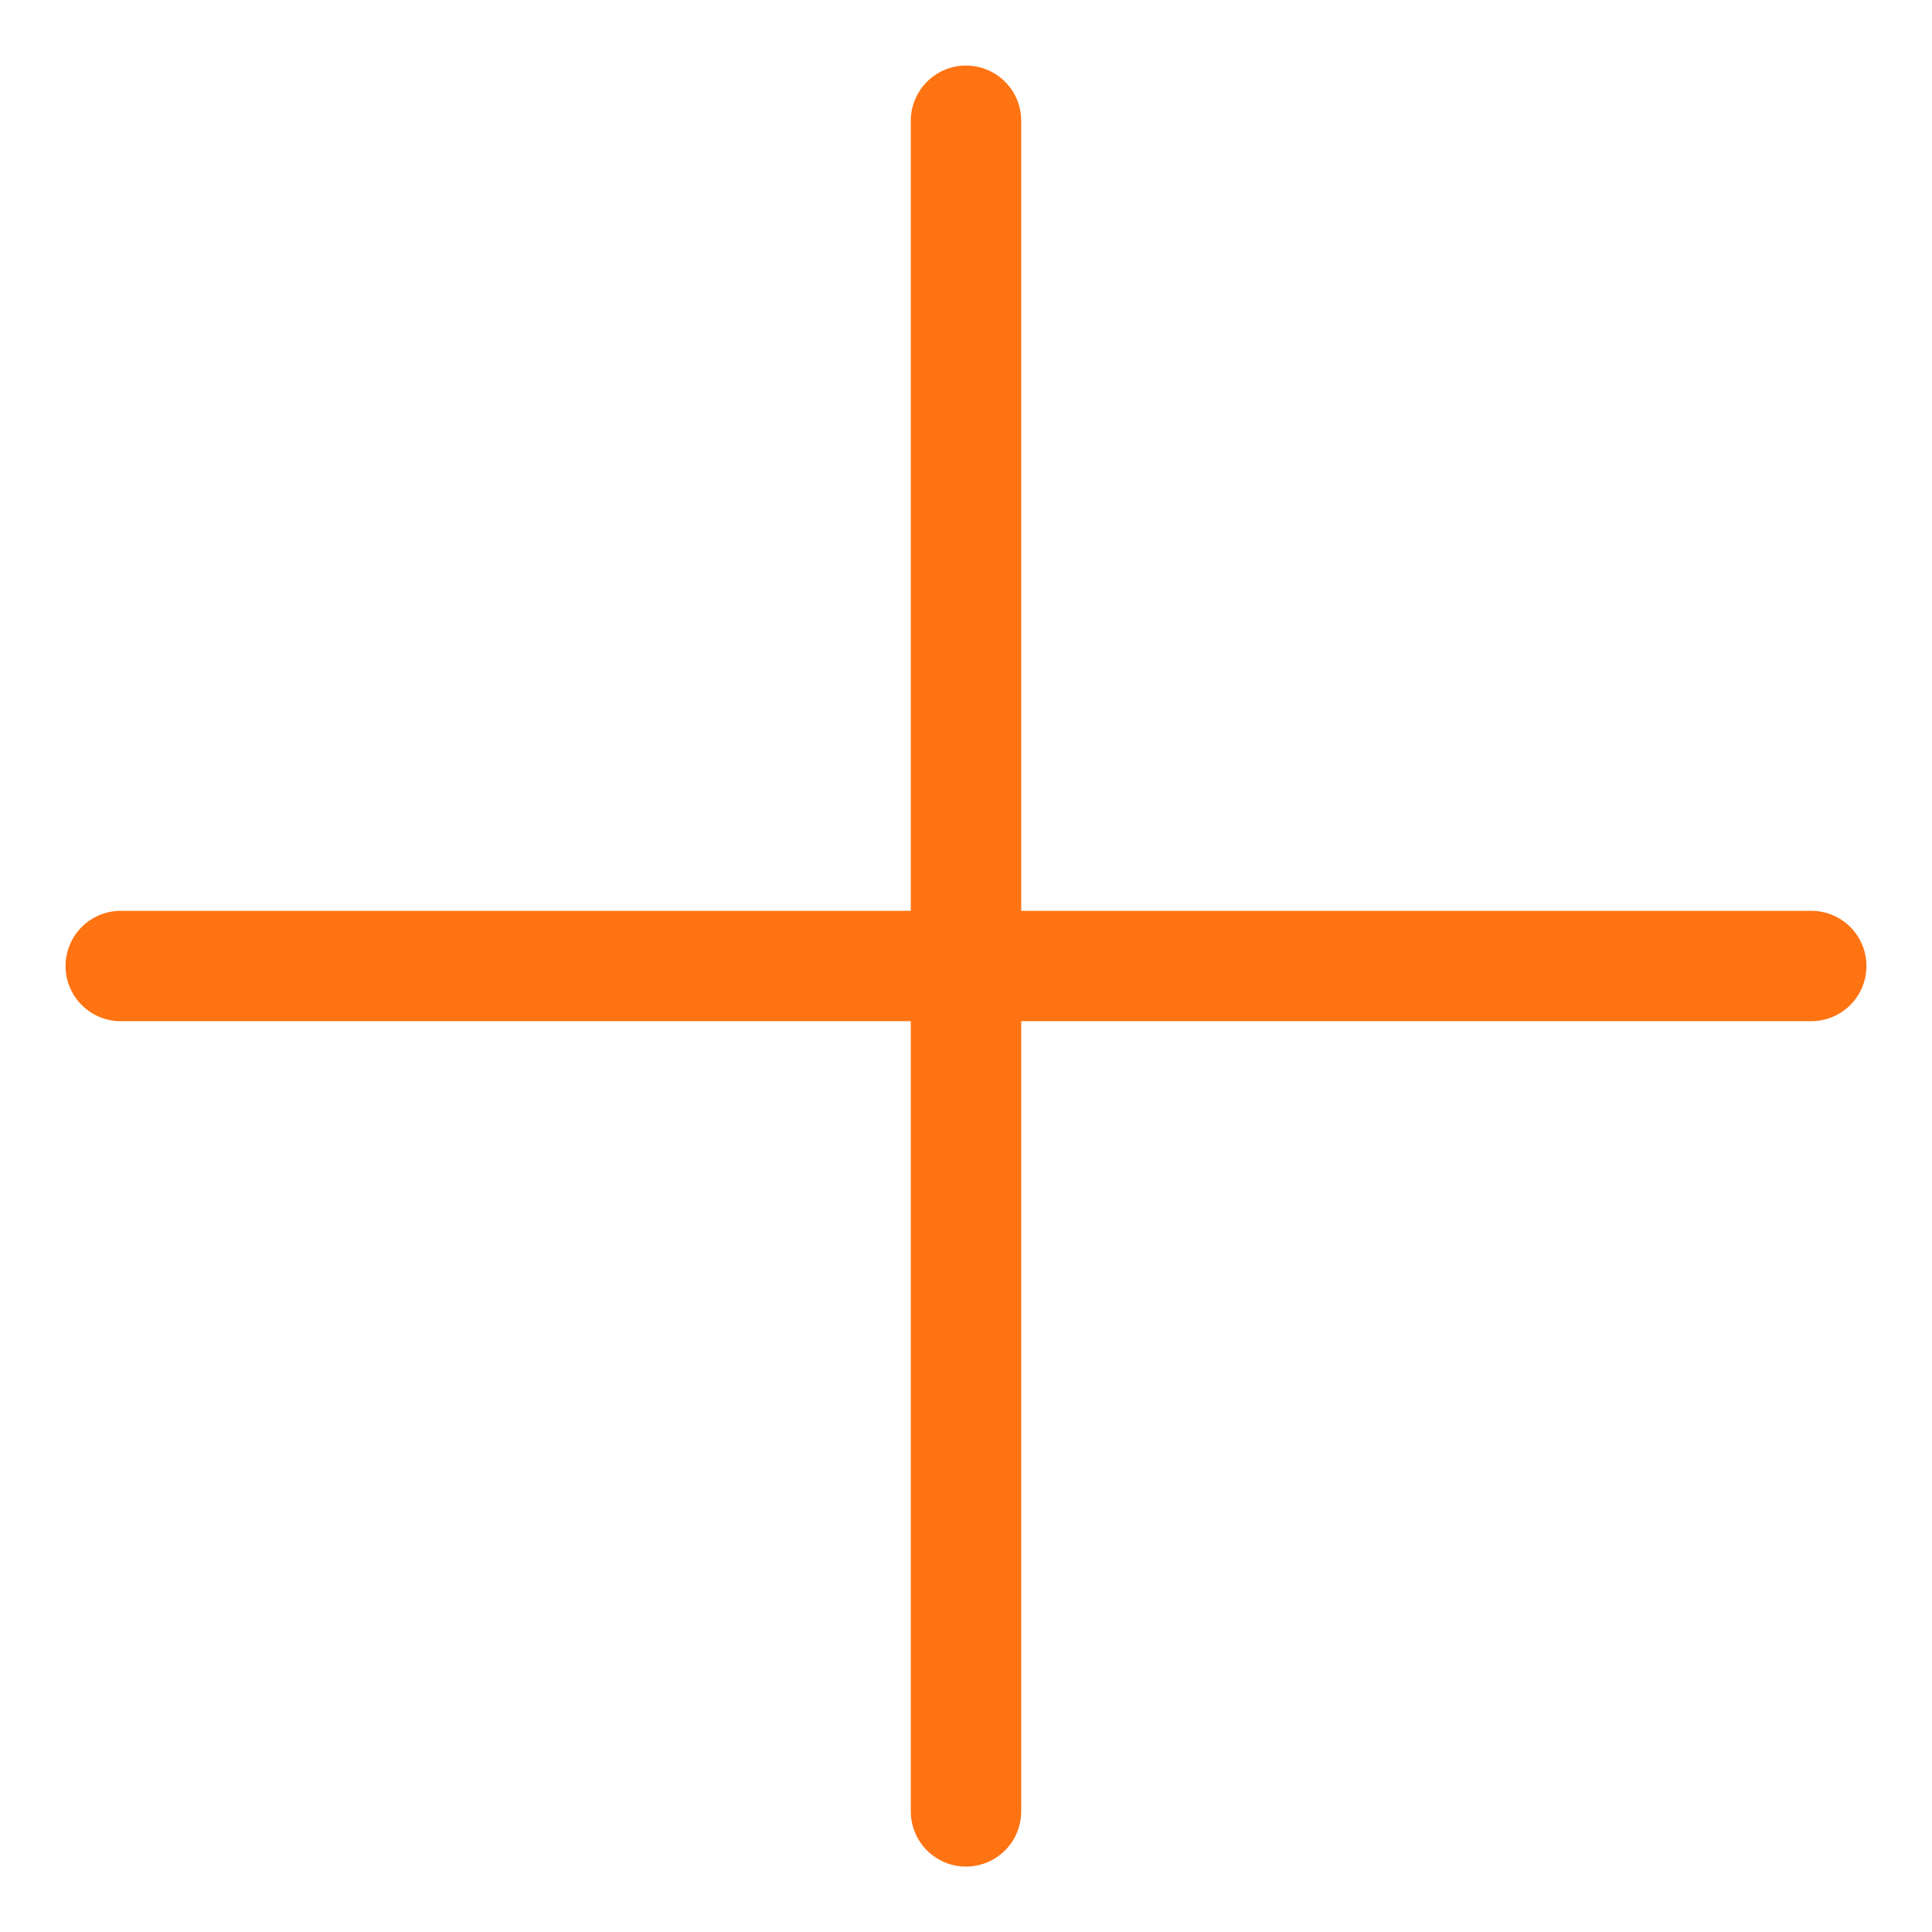
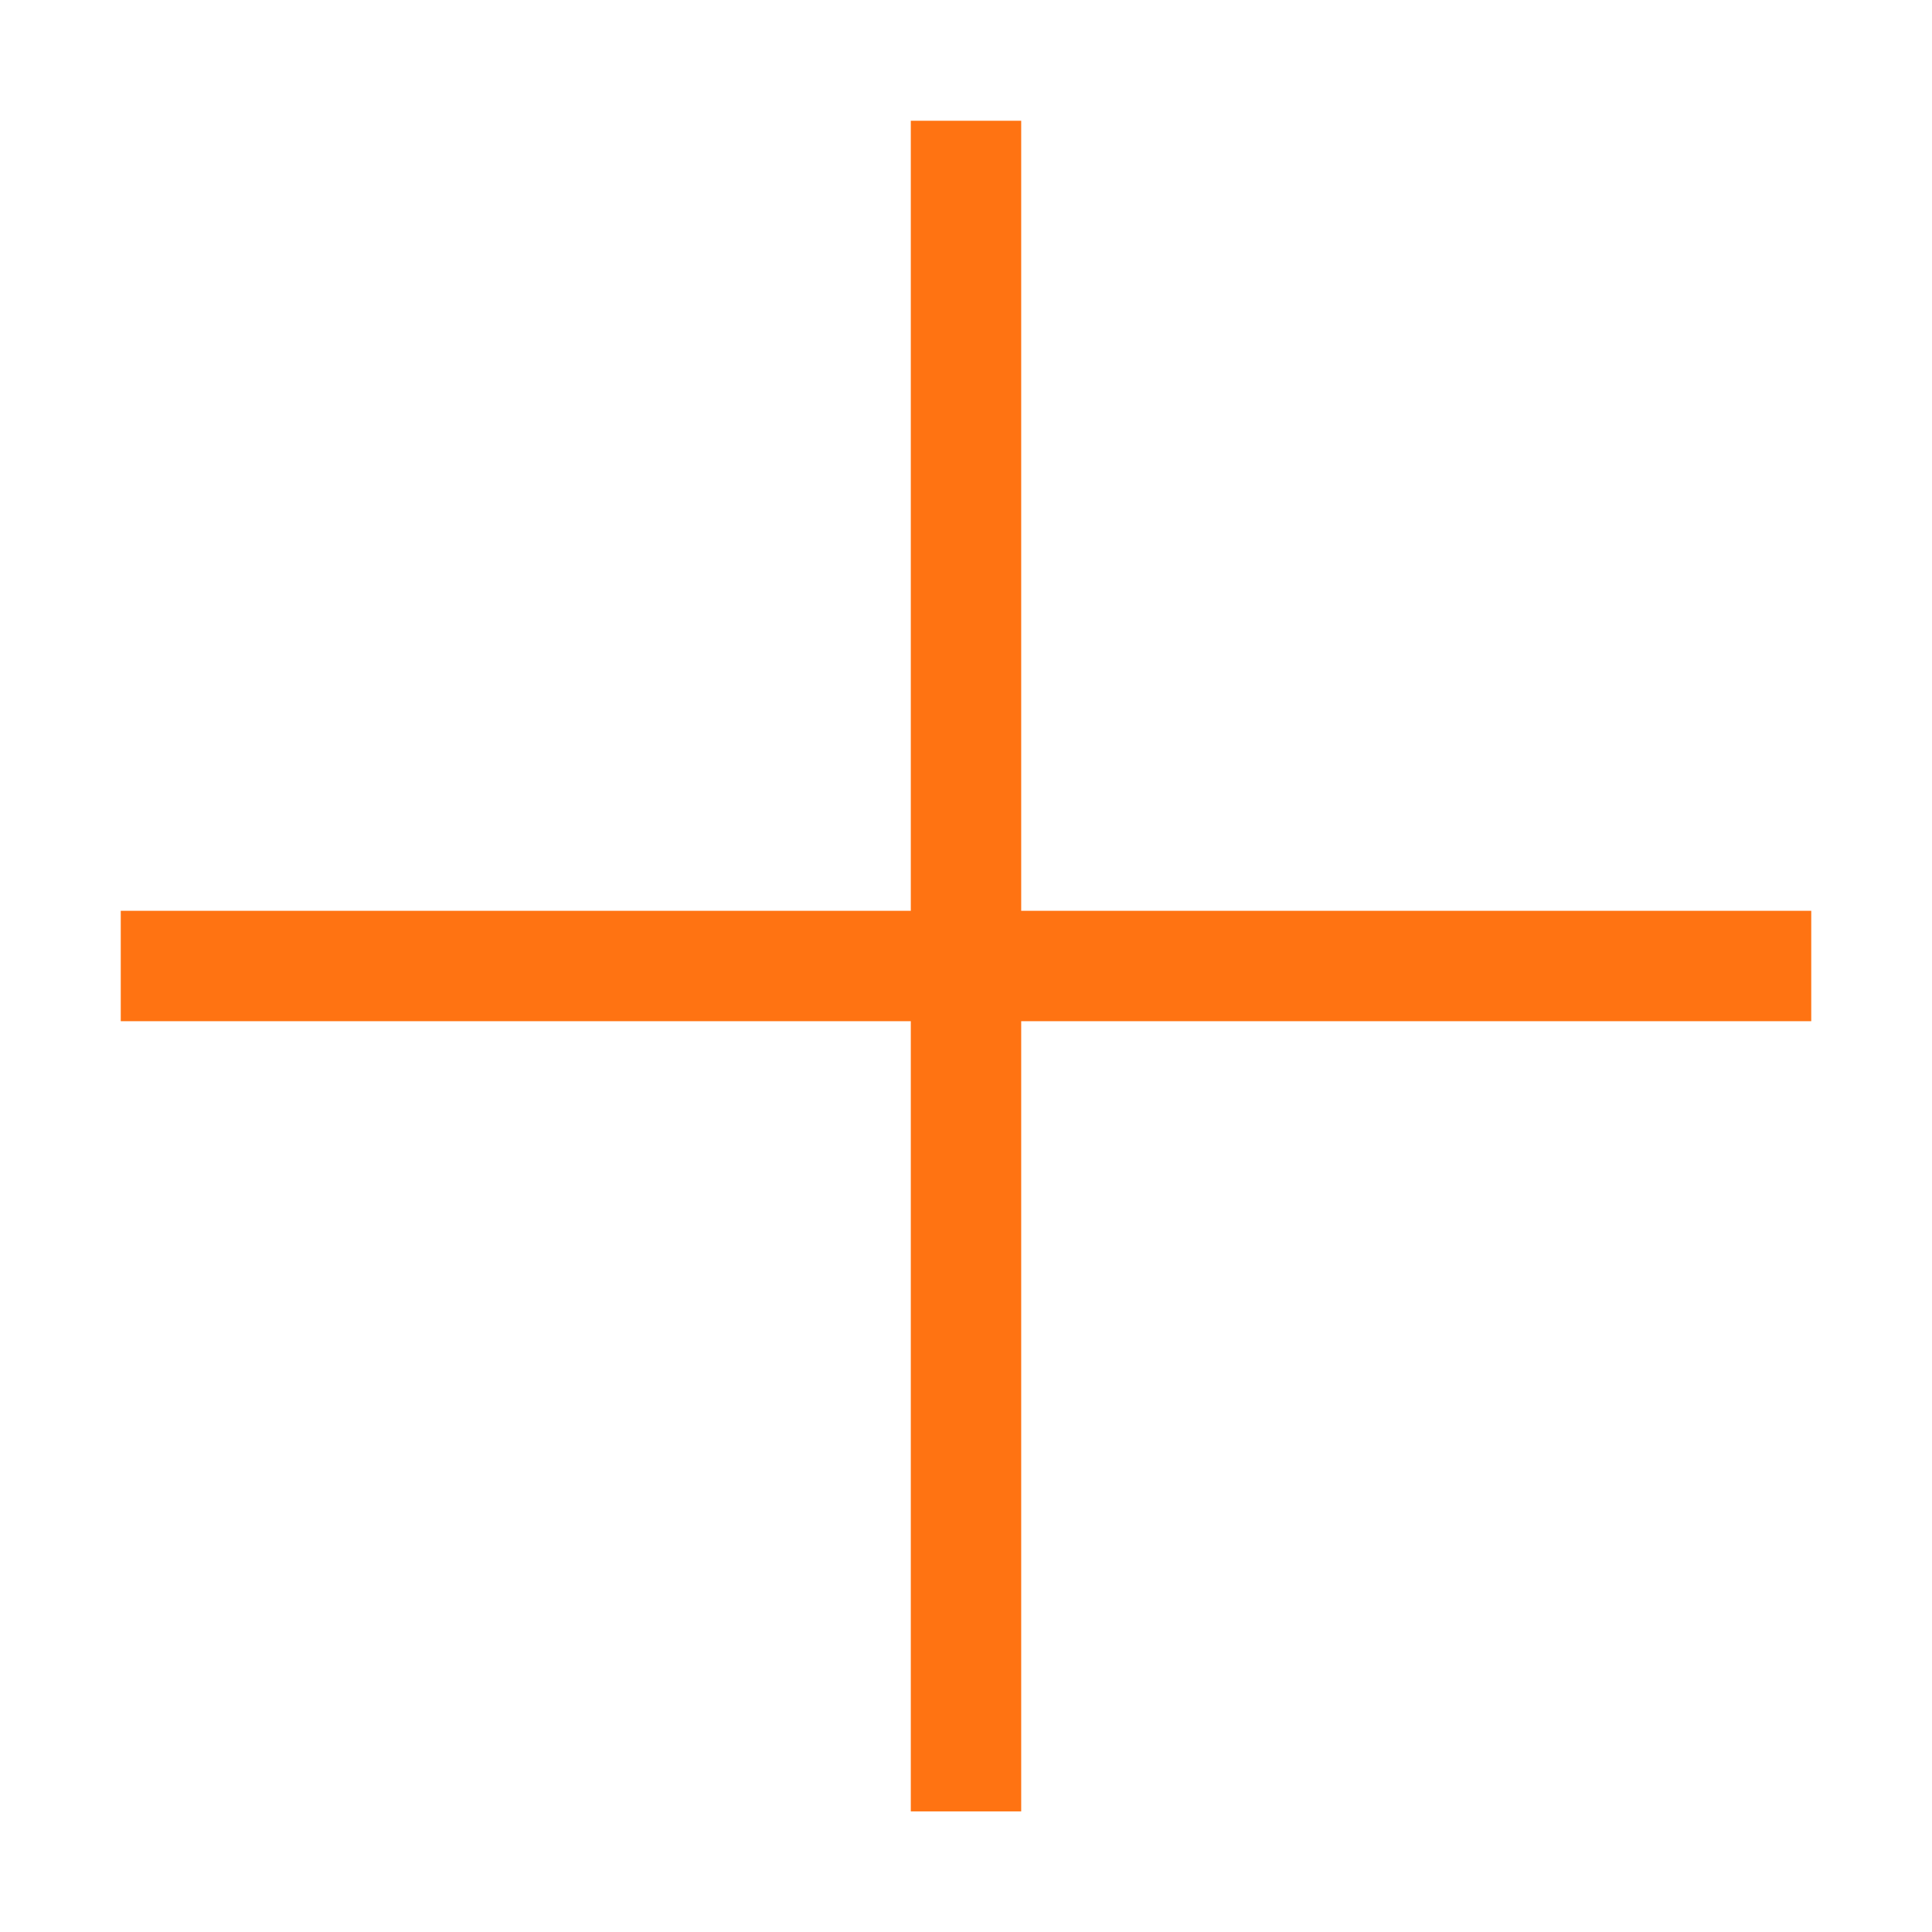
<svg xmlns="http://www.w3.org/2000/svg" width="14" height="14" viewBox="0 0 14 14" fill="none">
  <g id="Group 1650">
-     <path id="Vector 130" d="M7 0.875V13.126" stroke="#FF7312" stroke-width="0.8" stroke-linecap="round" />
-     <path id="Vector 131" d="M0.875 7L13.125 7" stroke="#FF7312" stroke-width="0.8" stroke-linecap="round" />
+     <path id="Vector 130" d="M7 0.875V13.126" stroke="#FF7312" stroke-width="0.8" strokeLinecap="round" />
+     <path id="Vector 131" d="M0.875 7L13.125 7" stroke="#FF7312" stroke-width="0.8" strokeLinecap="round" />
  </g>
</svg>
